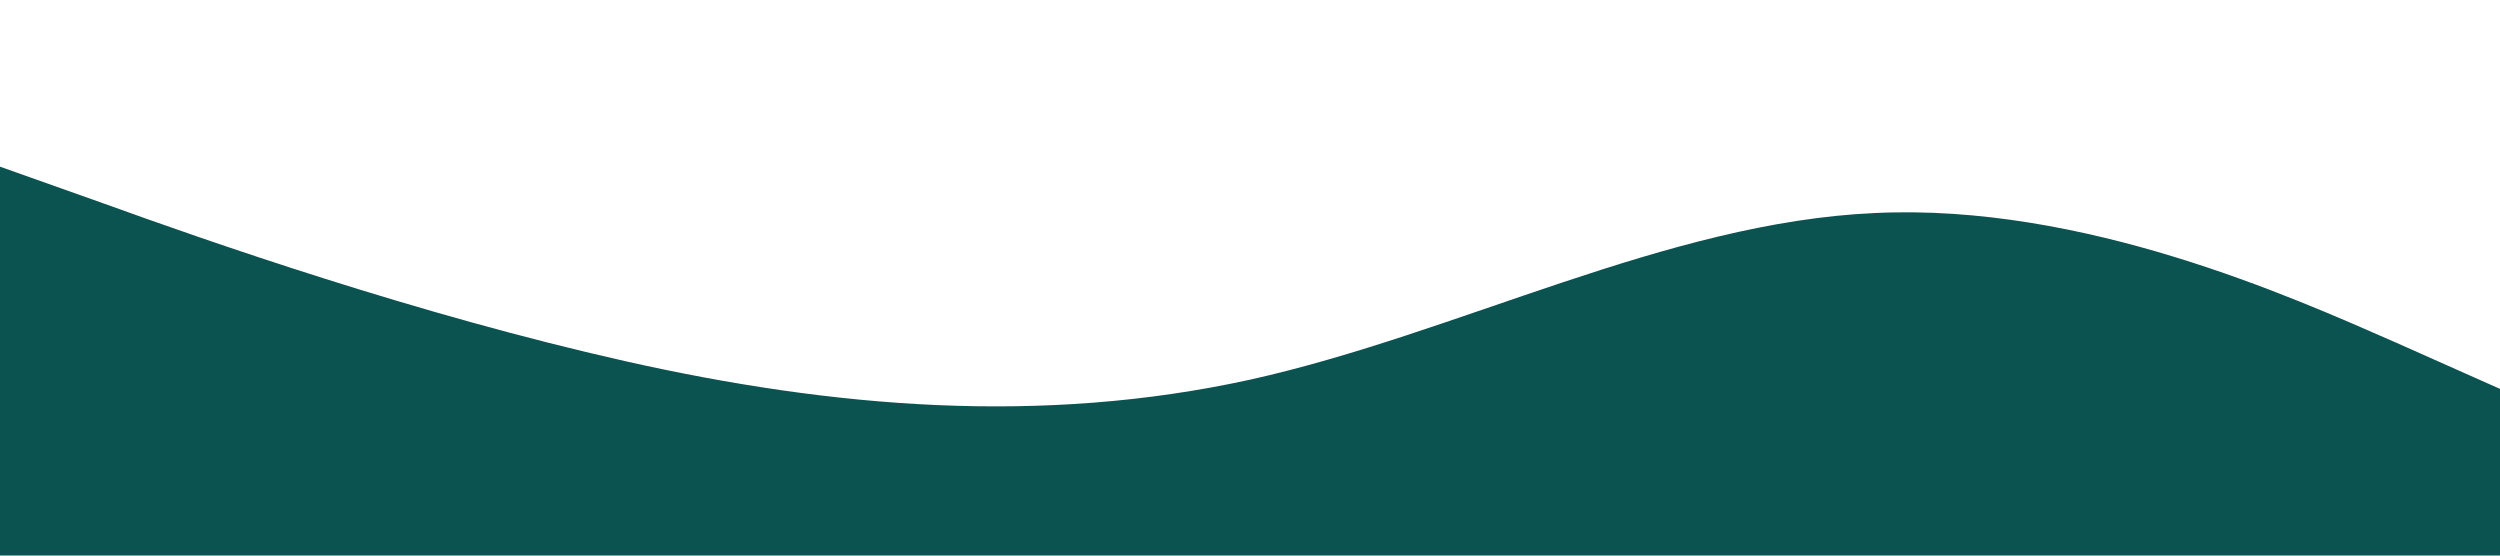
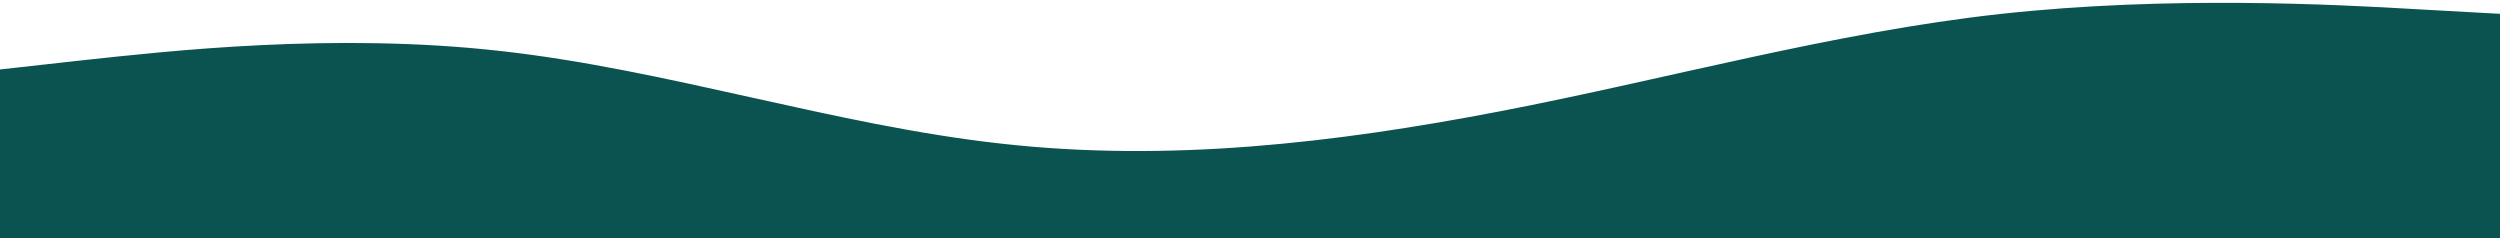
- <svg xmlns="http://www.w3.org/2000/svg" viewBox="0 0 1440 320">
-   <path fill="#0b5351" fill-opacity="1" d="M0,96L60,117.3C120,139,240,181,360,208C480,235,600,245,720,218.7C840,192,960,128,1080,122.7C1200,117,1320,171,1380,197.3L1440,224L1440,320L1380,320C1320,320,1200,320,1080,320C960,320,840,320,720,320C600,320,480,320,360,320C240,320,120,320,60,320L0,320Z" />
+ <svg xmlns="http://www.w3.org/2000/svg" width="19.989in" height="1.9in" viewBox="0 0 1799 171">
+   <path id="Imported Path" fill="#0b5351" stroke="#0b5351" stroke-width="2" d="M 0.00,51.00            C 0.00,51.00 60.00,44.31 60.00,44.31              120.00,37.88 240.00,24.12 360.00,37.69              480.00,51.00 600.00,91.00 720.00,104.31              840.00,117.88 960.00,104.12 1080.00,81.00              1200.00,57.88 1320.00,24.12 1440.00,11.00              1560.00,-2.12 1680.00,4.12 1740.00,7.69              1740.00,7.69 1800.00,11.00 1800.00,11.00              1800.00,11.00 1800.00,171.00 1800.00,171.00              1800.00,171.00 1740.00,171.00 1740.00,171.00              1680.00,171.00 1560.00,171.00 1440.00,171.00              1320.00,171.00 1200.00,171.00 1080.00,171.00              960.00,171.00 840.00,171.00 720.00,171.00              600.00,171.00 480.00,171.00 360.00,171.00              240.00,171.00 120.00,171.00 60.00,171.00              60.00,171.00 0.00,171.00 0.00,171.00              0.00,171.00 0.00,51.00 0.00,51.00 Z" />
</svg>
